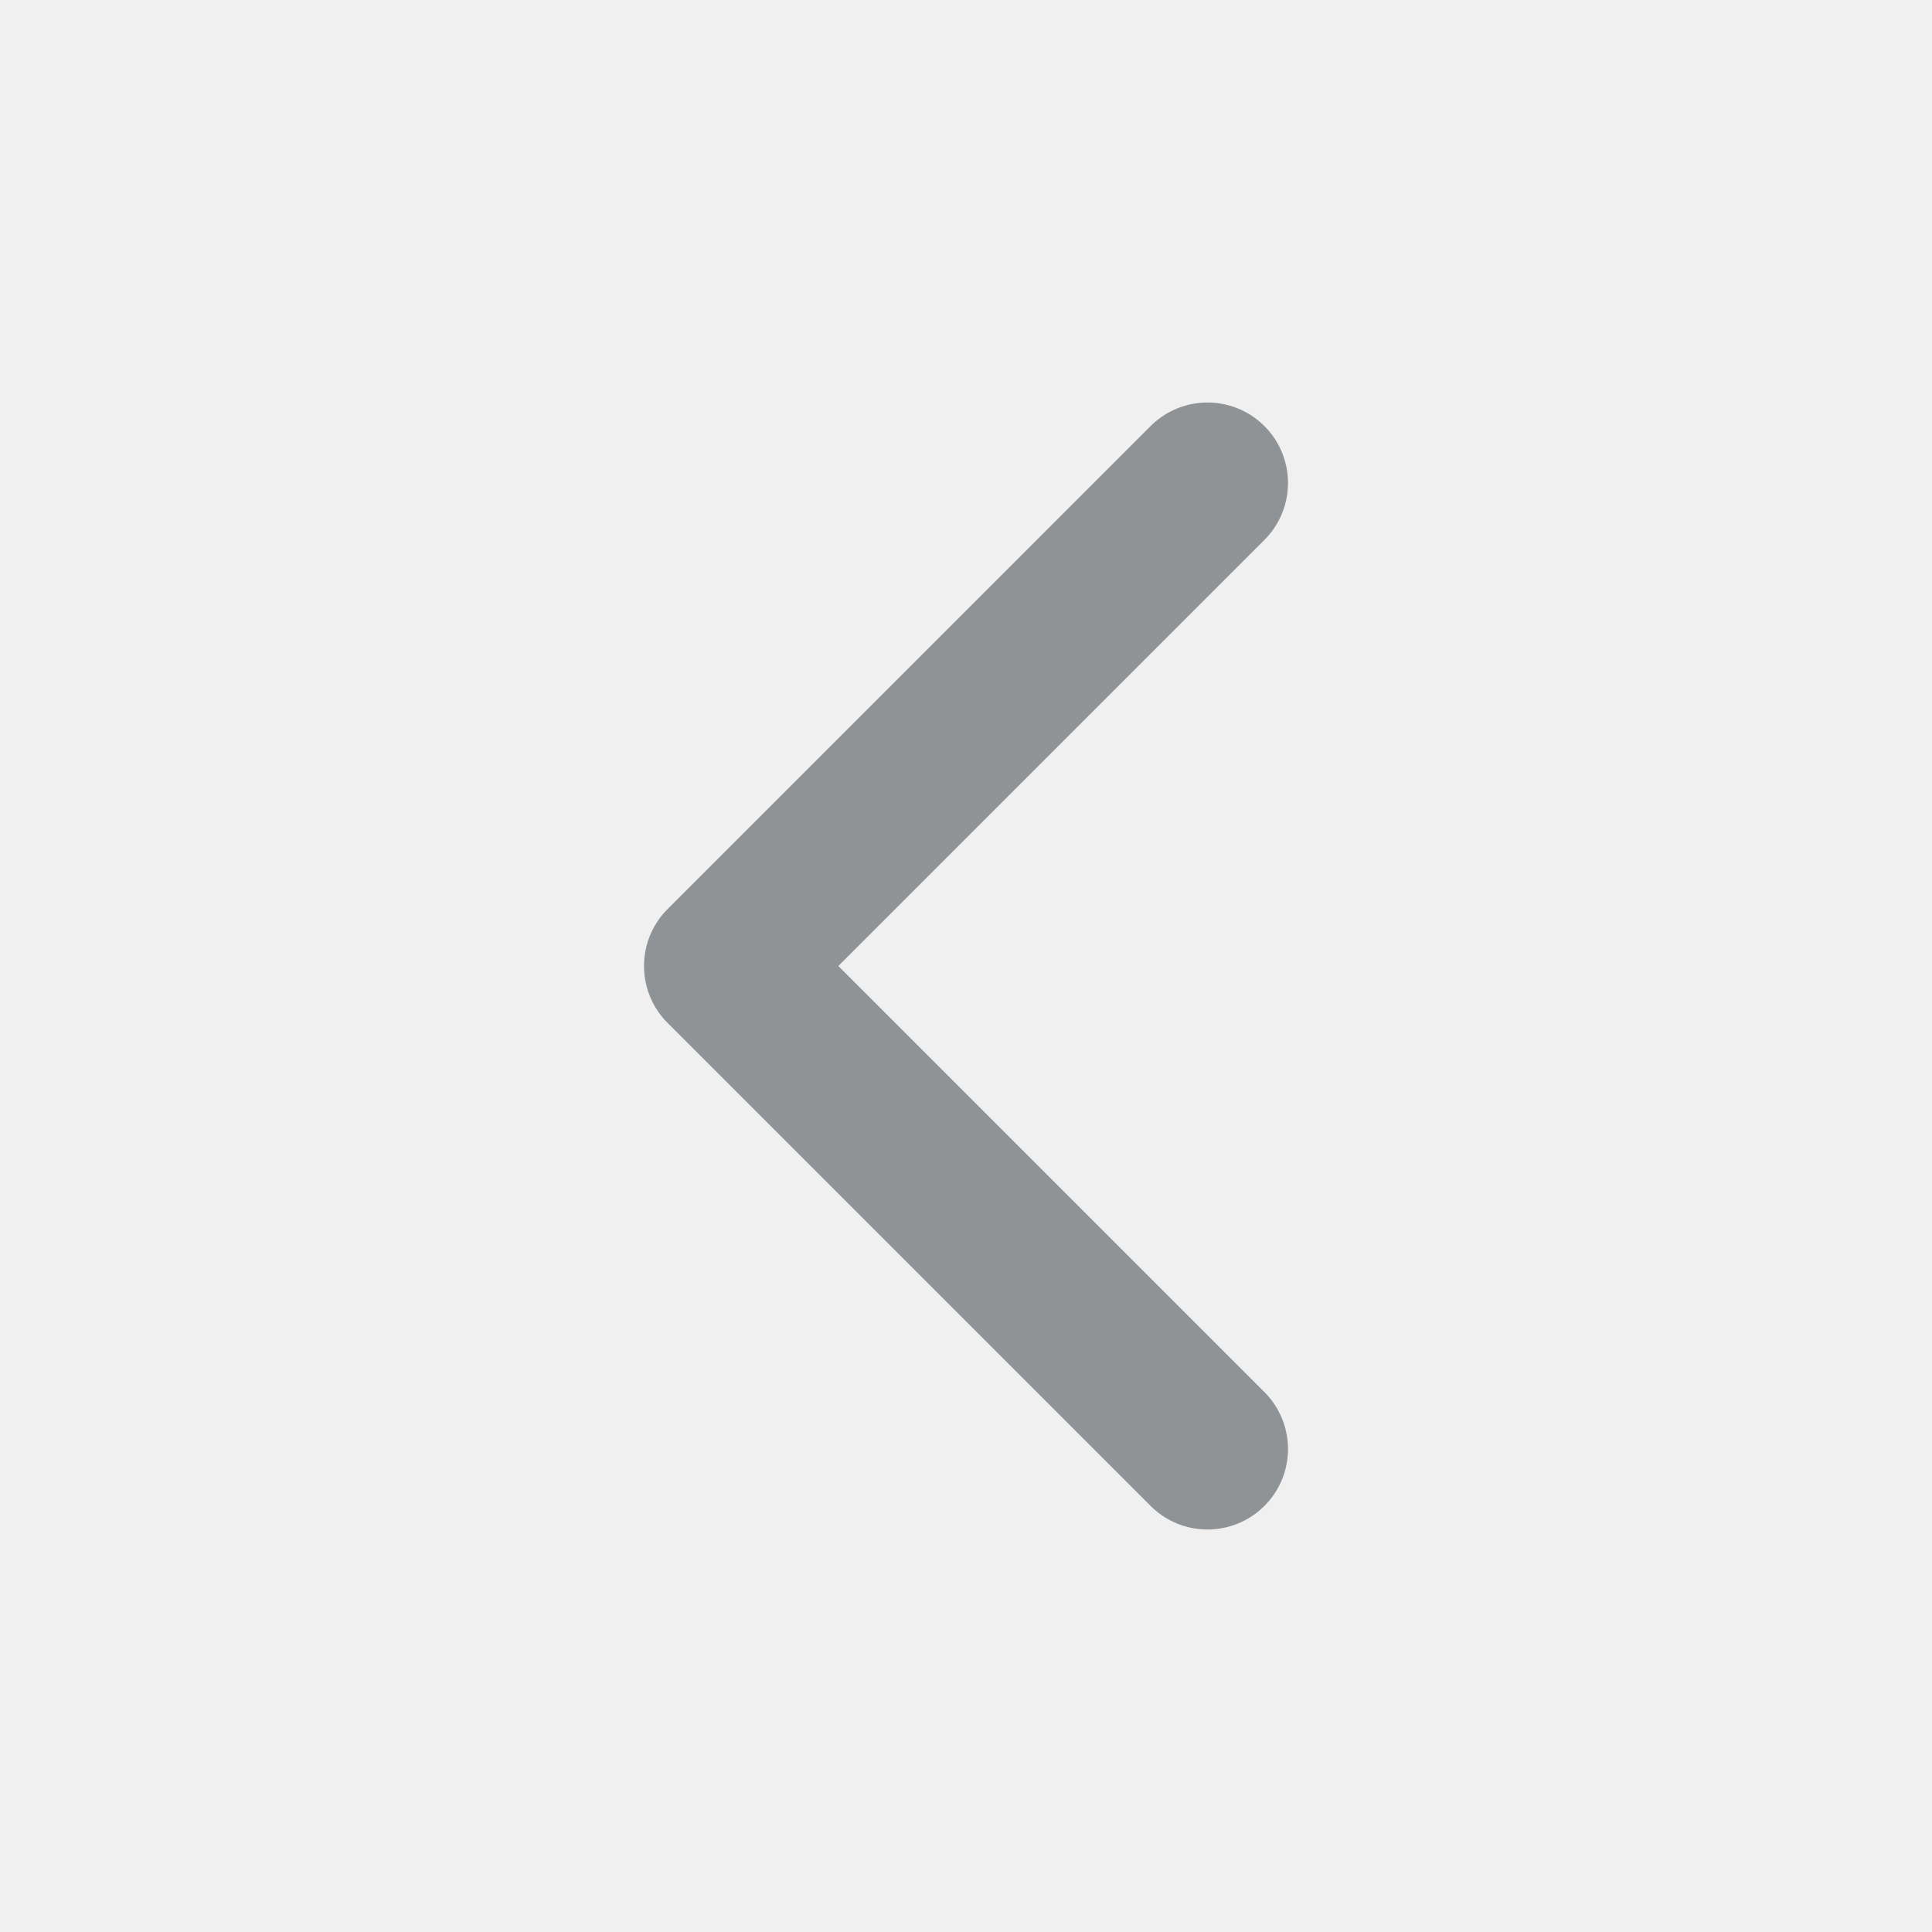
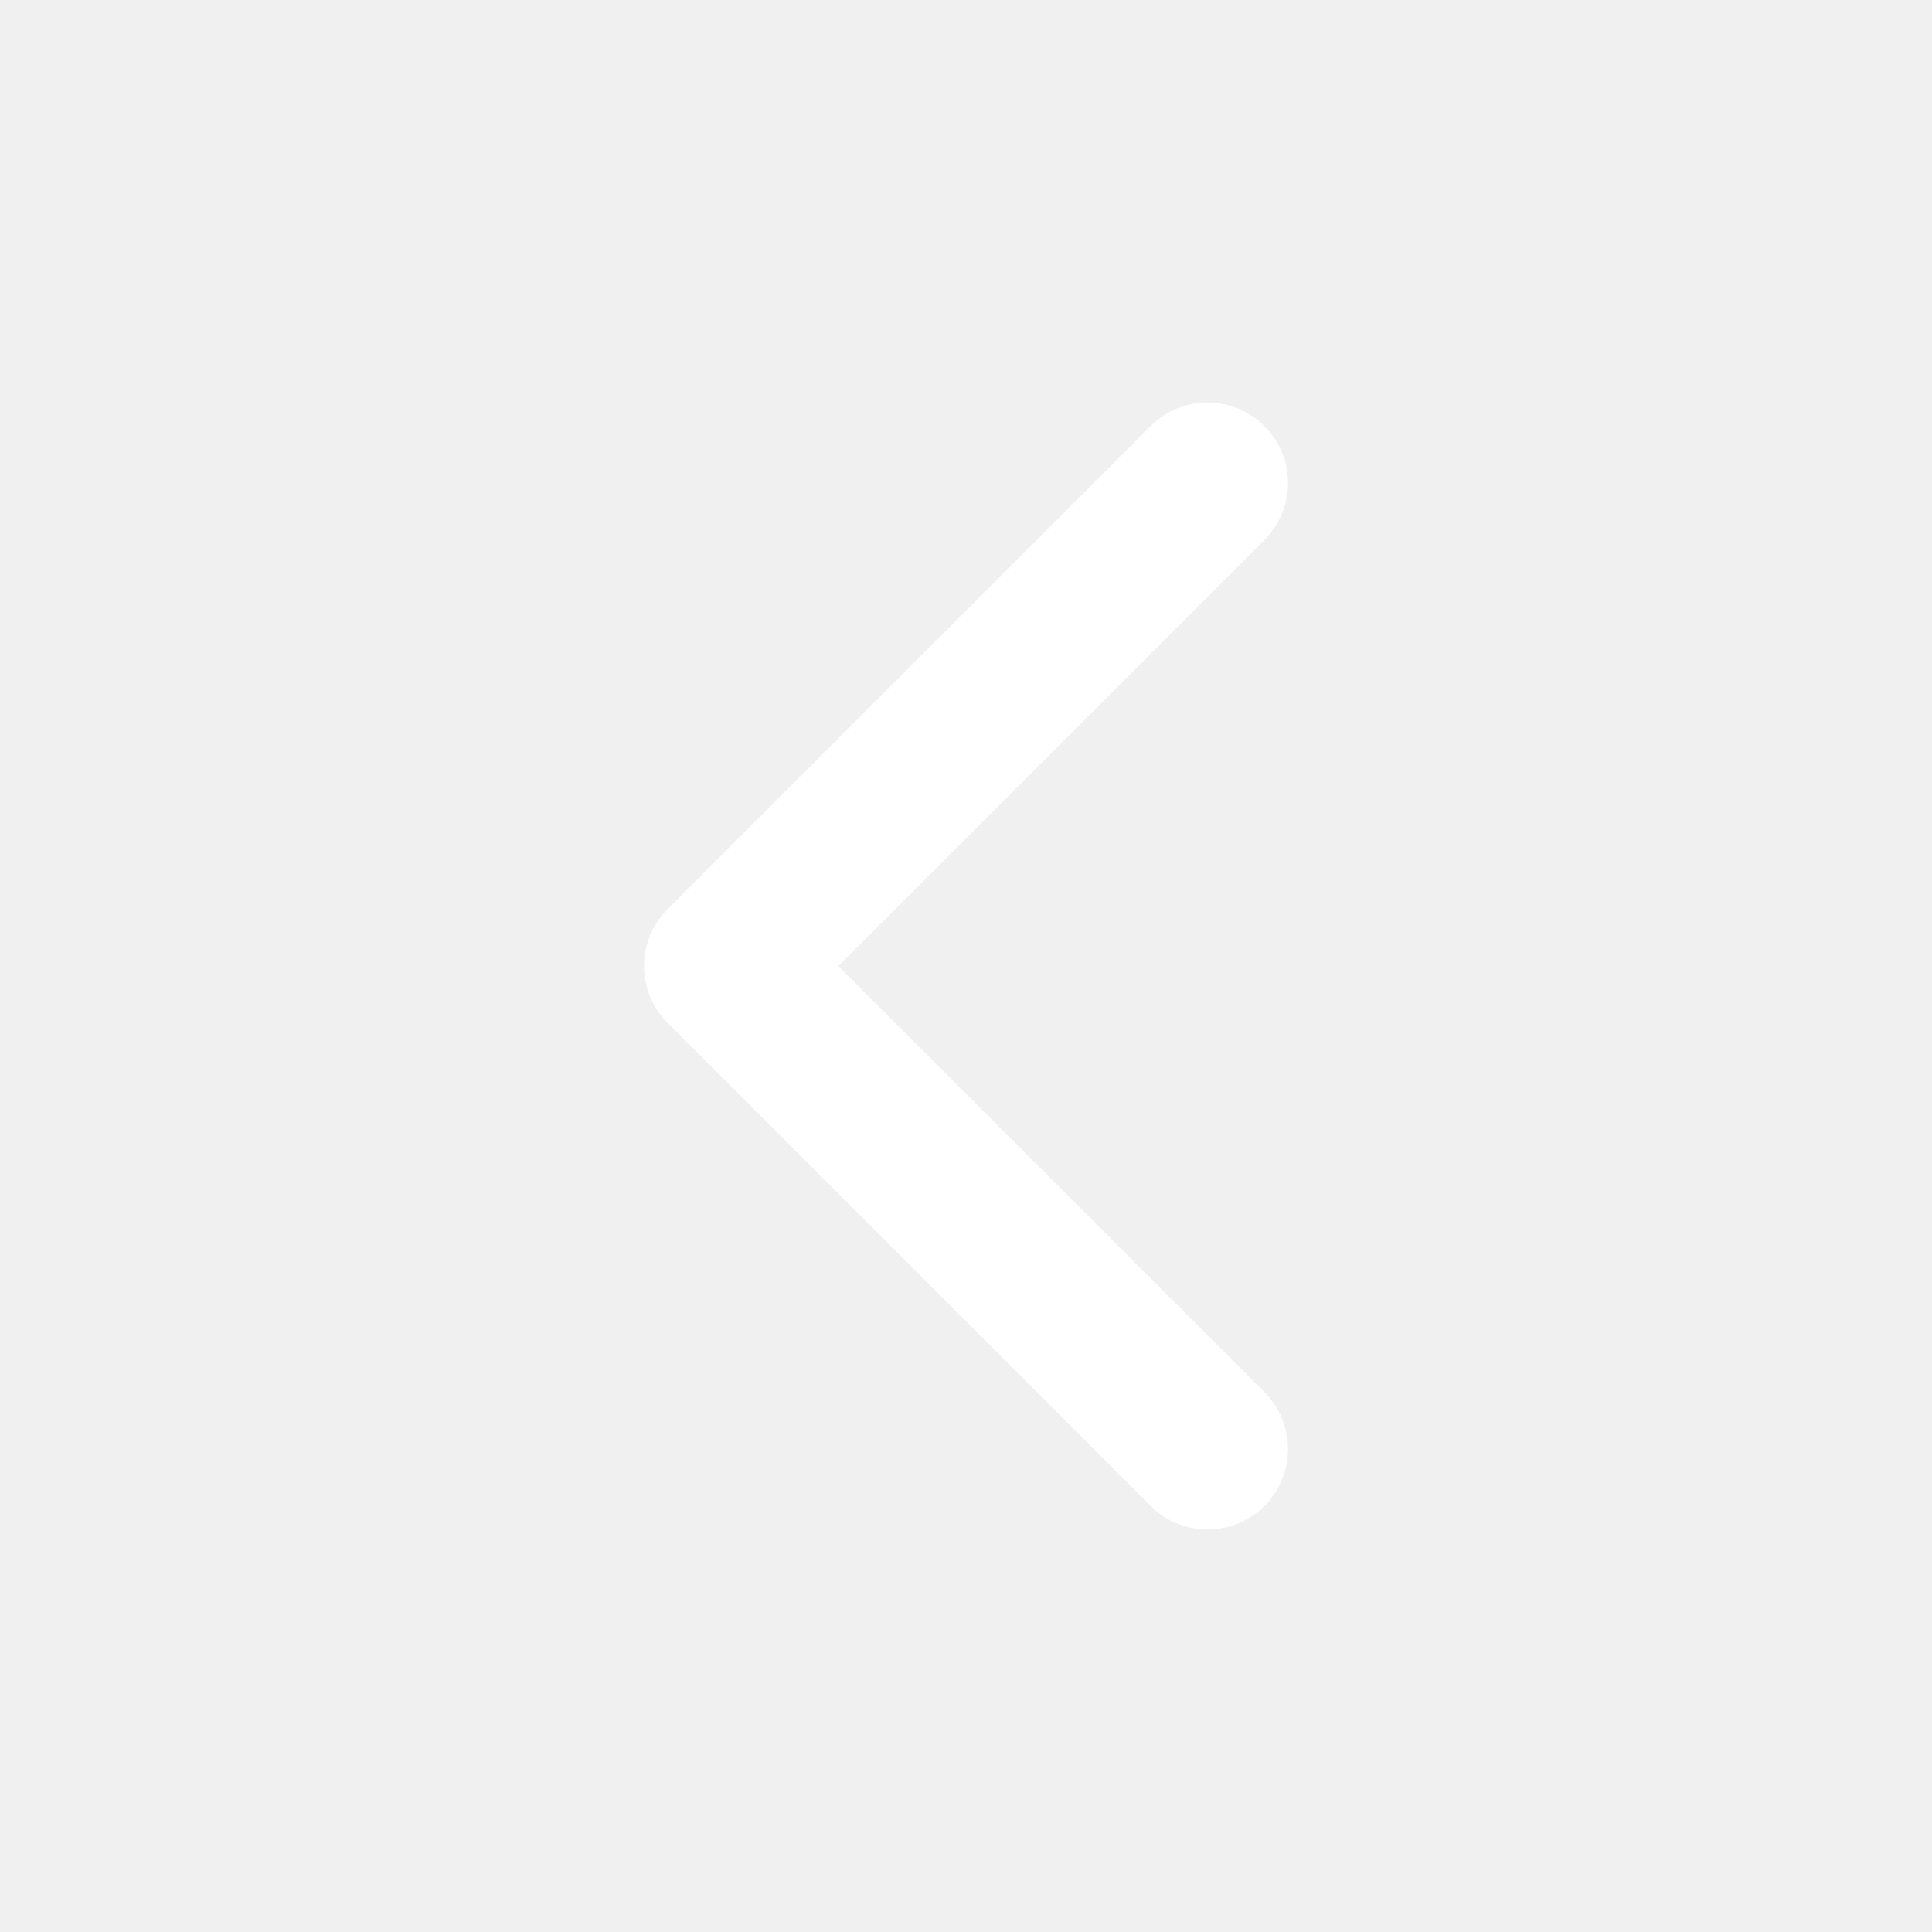
<svg xmlns="http://www.w3.org/2000/svg" width="48" height="48" viewBox="0 0 48 48" fill="none">
-   <path d="M30 36L18 24L30 12" stroke="#8F9395" stroke-width="4" stroke-linecap="round" stroke-linejoin="round" />
+   <path d="M30 36L18 24L30 12" stroke="white" stroke-width="4" stroke-linecap="round" stroke-linejoin="round" />
</svg>
